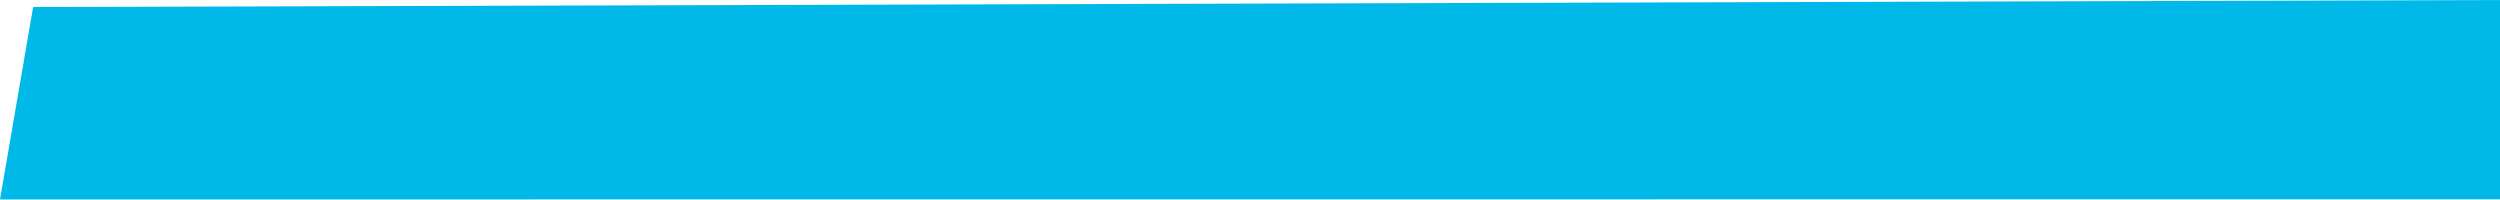
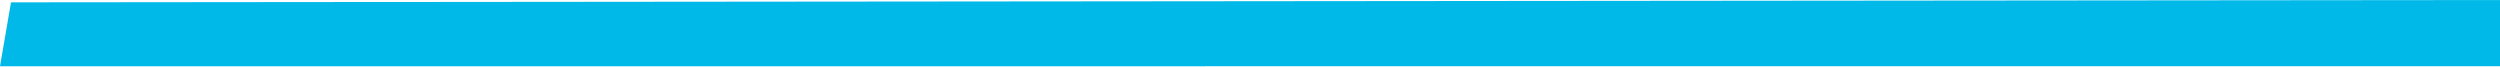
- <svg xmlns="http://www.w3.org/2000/svg" width="626.697" height="50.001" viewBox="0 0 165.814 13.229" version="1.1" id="svg5">
+ <svg xmlns="http://www.w3.org/2000/svg" width="1886.676" height="50.001" viewBox="0 0 499.183 13.229" version="1.1" id="svg5">
  <defs id="defs2" />
  <g id="layer1" transform="translate(-80.75496,153.8015)">
-     <path style="fill:#00b9e9;fill-opacity:1;stroke:none;stroke-width:0.233px;stroke-linecap:butt;stroke-linejoin:miter;stroke-opacity:1" d="m 80.755,-140.572 165.814,-0.01 v -13.219 l -163.617,0.466 z" id="path119" />
+     <path style="fill:#00b9e9;fill-opacity:1;stroke:none;stroke-width:0.233px;stroke-linecap:butt;stroke-linejoin:miter;stroke-opacity:1" d="m 80.755,-140.572 499.183,-0.01 v -13.219 l -496.986,0.466 z" id="path119" />
  </g>
</svg>
